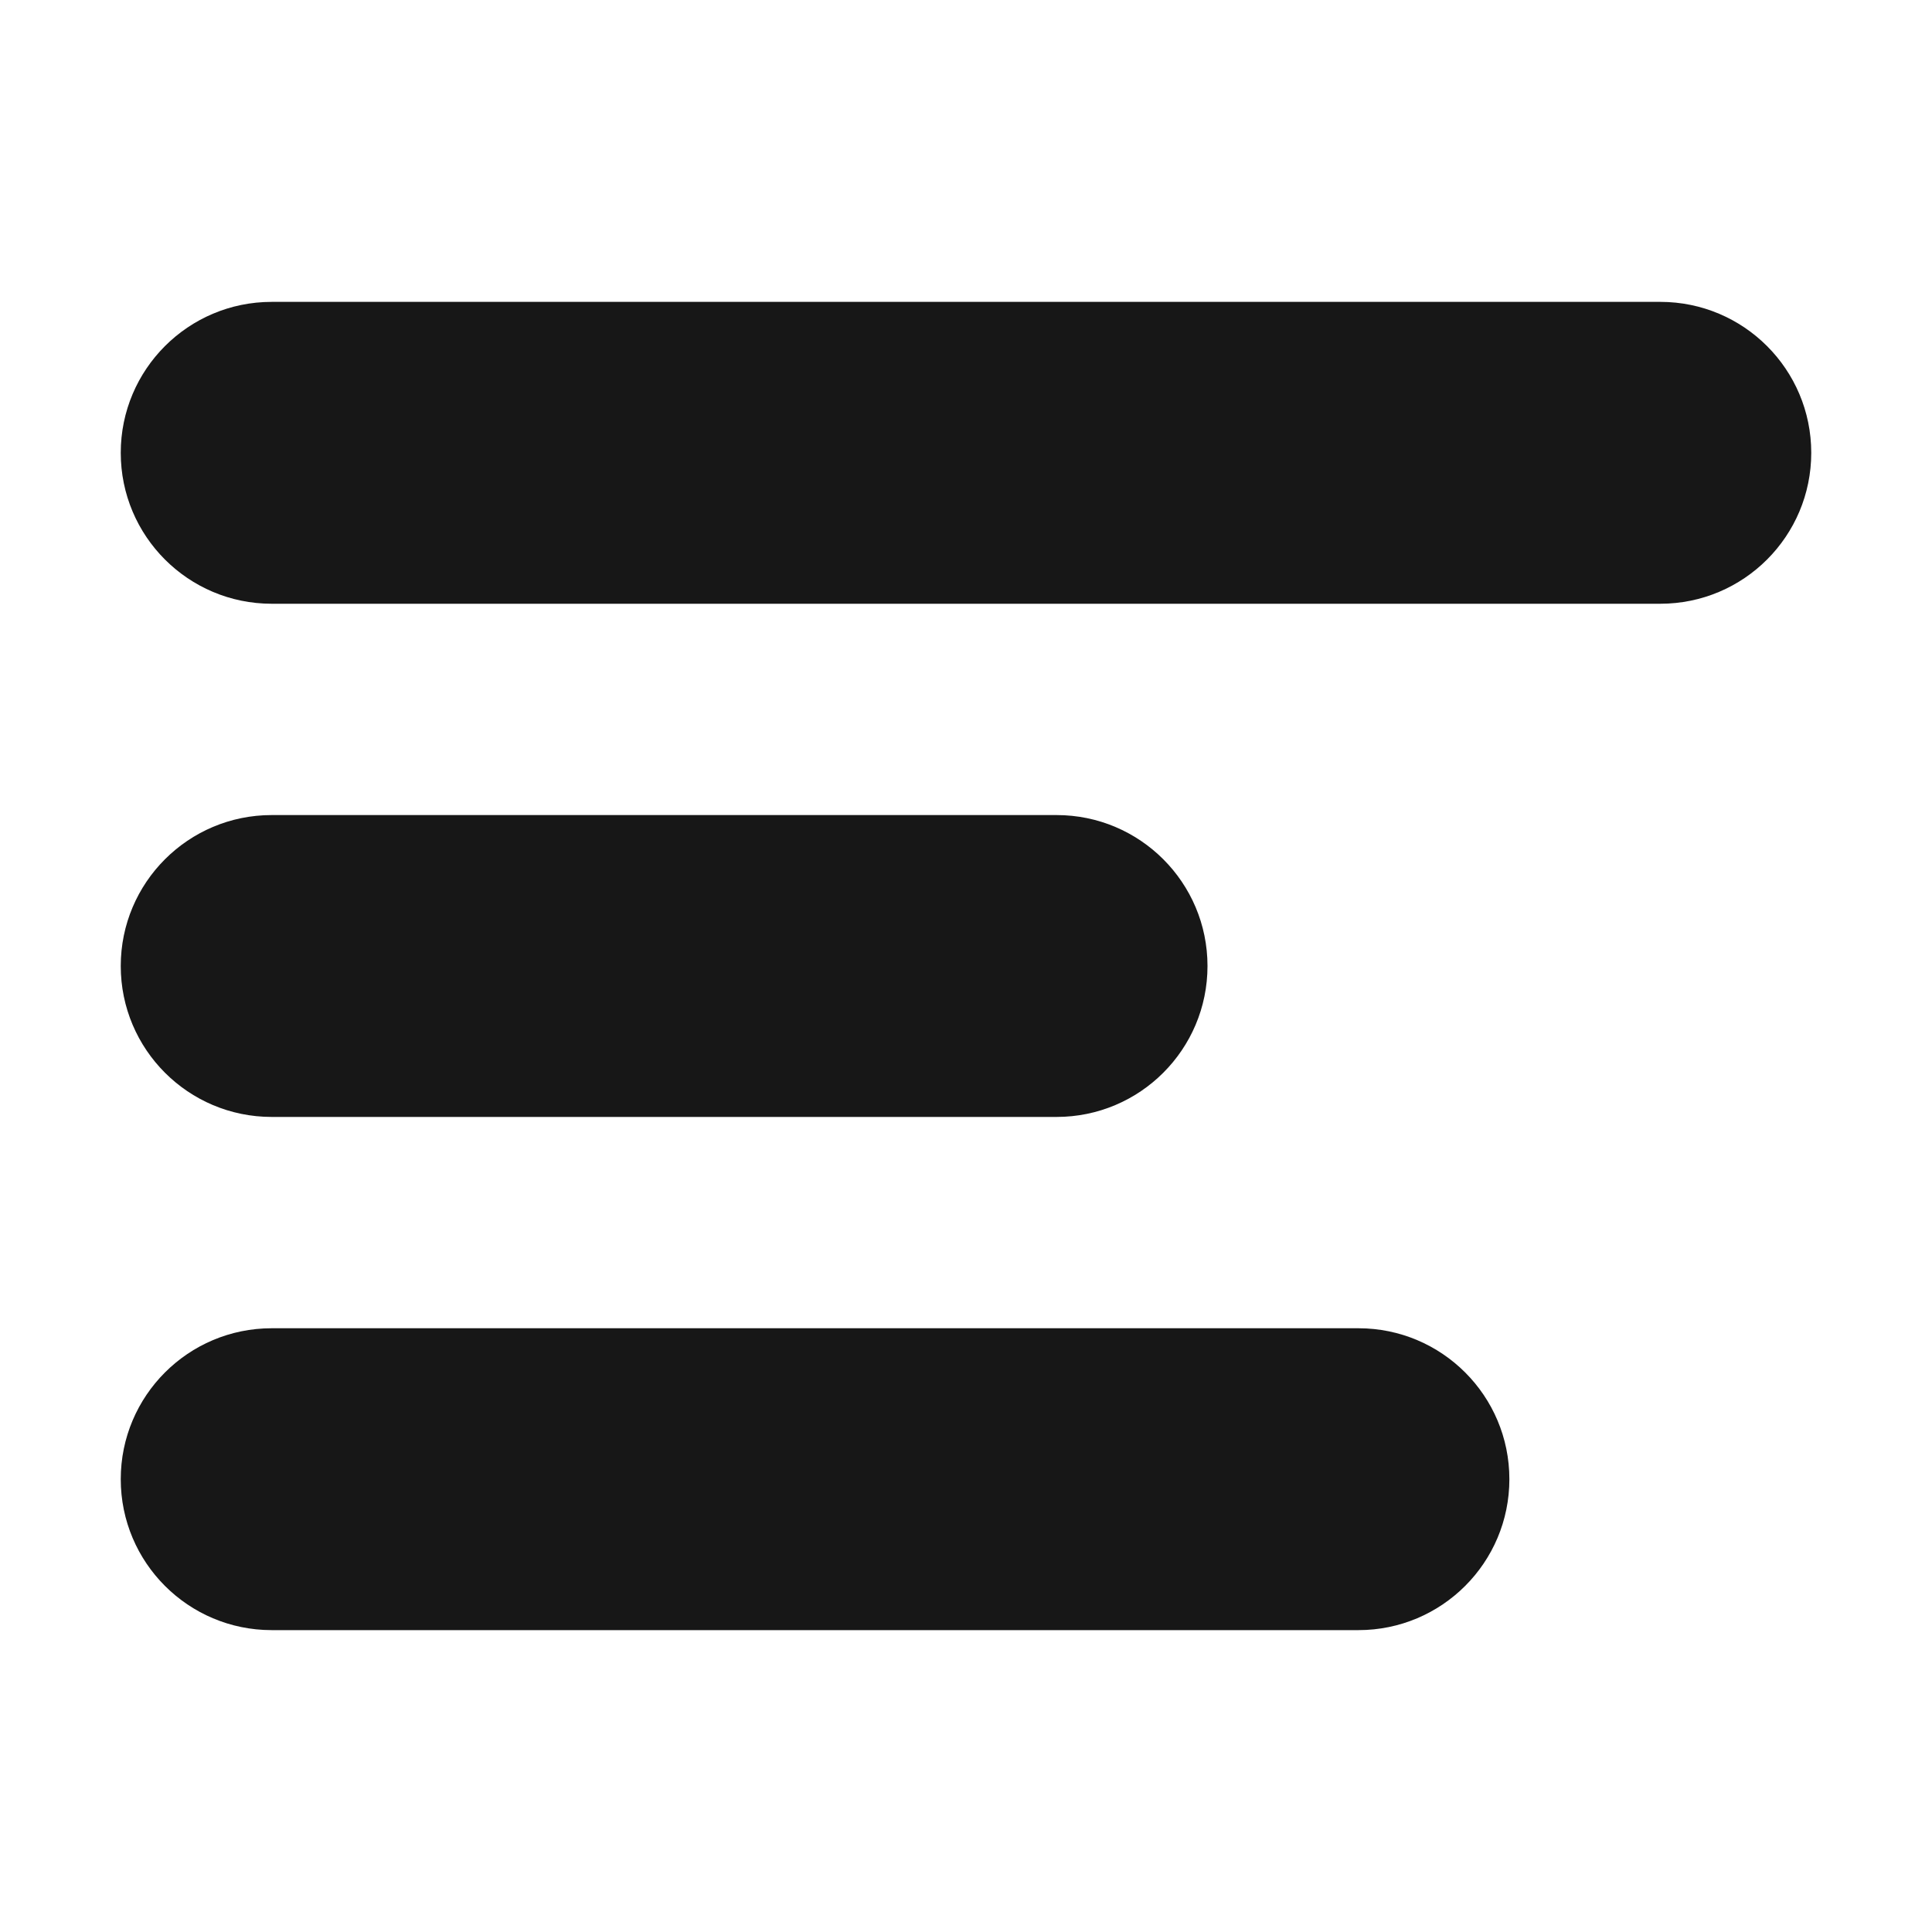
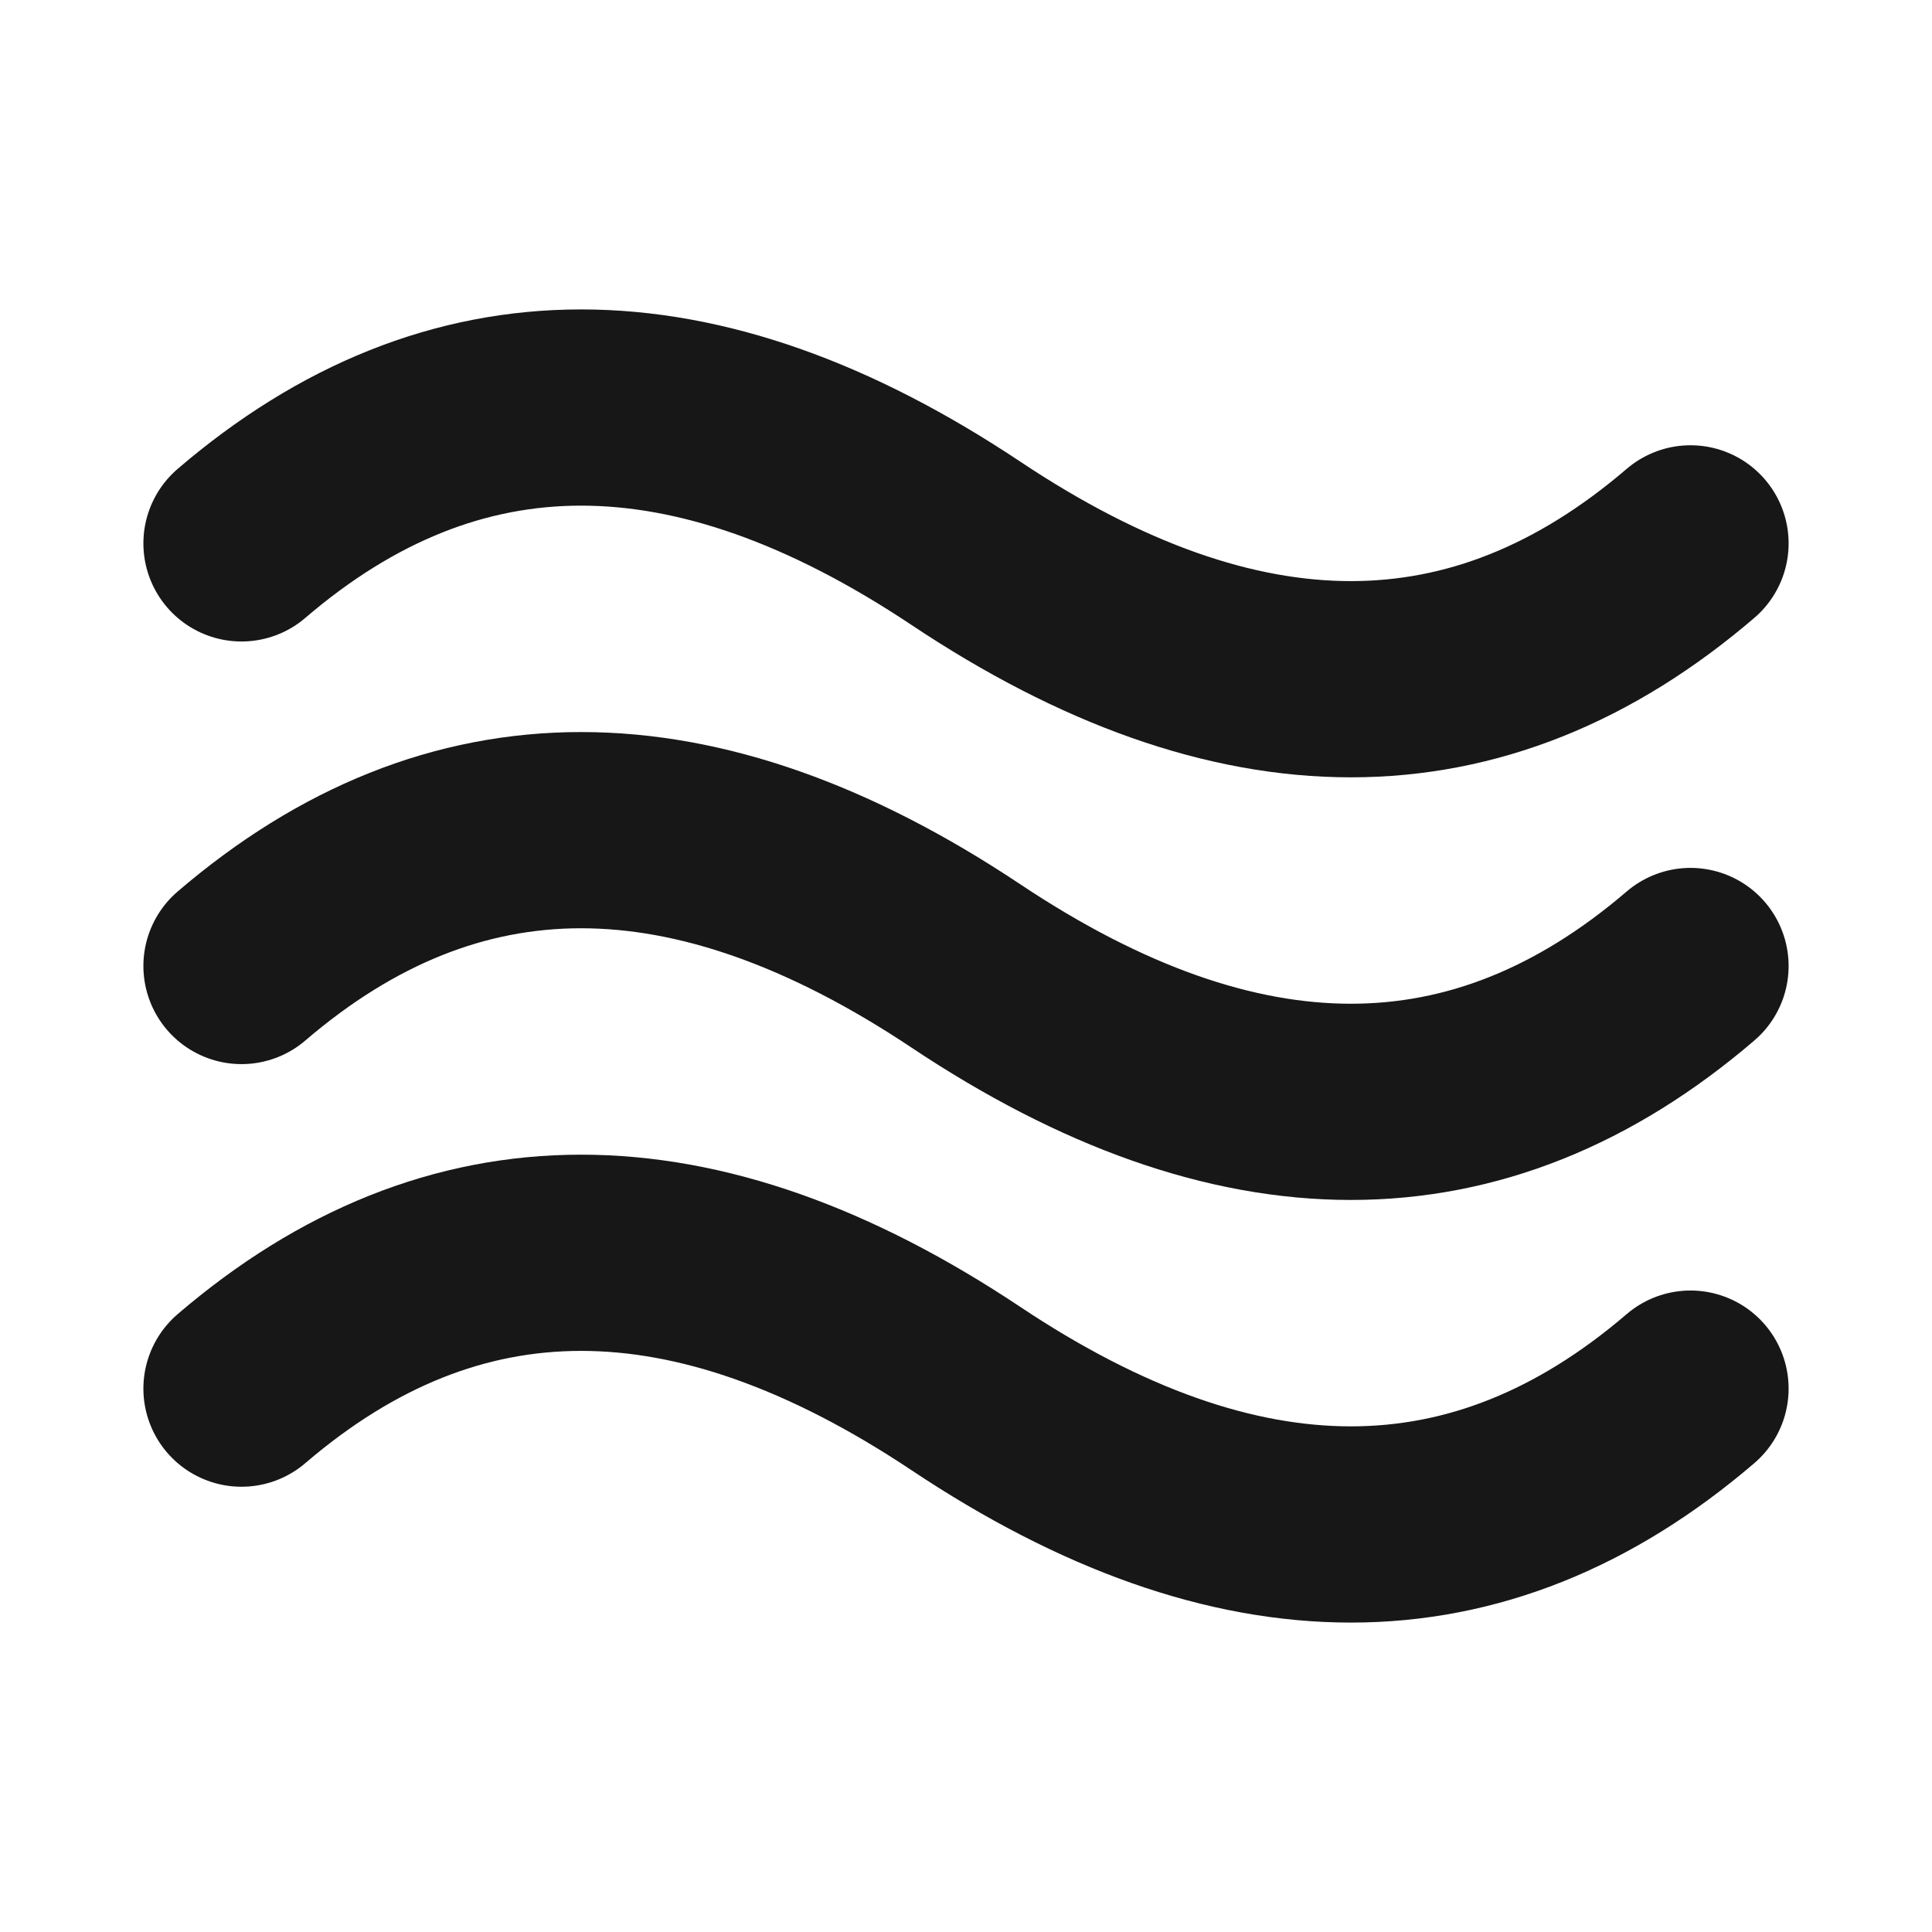
- <svg xmlns="http://www.w3.org/2000/svg" viewBox="0 0 64 64">
-   <style>path{fill:#171717}@media (prefers-color-scheme:dark){path{fill:#fafafa}}</style>
-   <path d="M9 10h46a5 5 0 0 1 0 10H9a5 5 0 0 1 0-10Z" />
-   <path d="M9 27h26a5 5 0 0 1 0 10H9a5 5 0 0 1 0-10Z" />
-   <path d="M9 44h36a5 5 0 0 1 0 10H9a5 5 0 0 1 0-10Z" />
+ <svg xmlns="http://www.w3.org/2000/svg" viewBox="0 0 64 64" fill="none" stroke="#171717" stroke-width="6.5" stroke-linecap="round">
+   <style>@media (prefers-color-scheme:dark){path{stroke:#fafafa}}</style>
+   <path d="M8 18C15 12 23 12 32 18S49 24 56 18" />
+   <path d="M8 32C15 26 23 26 32 32S49 38 56 32" />
+   <path d="M8 46C15 40 23 40 32 46S49 52 56 46" />
</svg>
